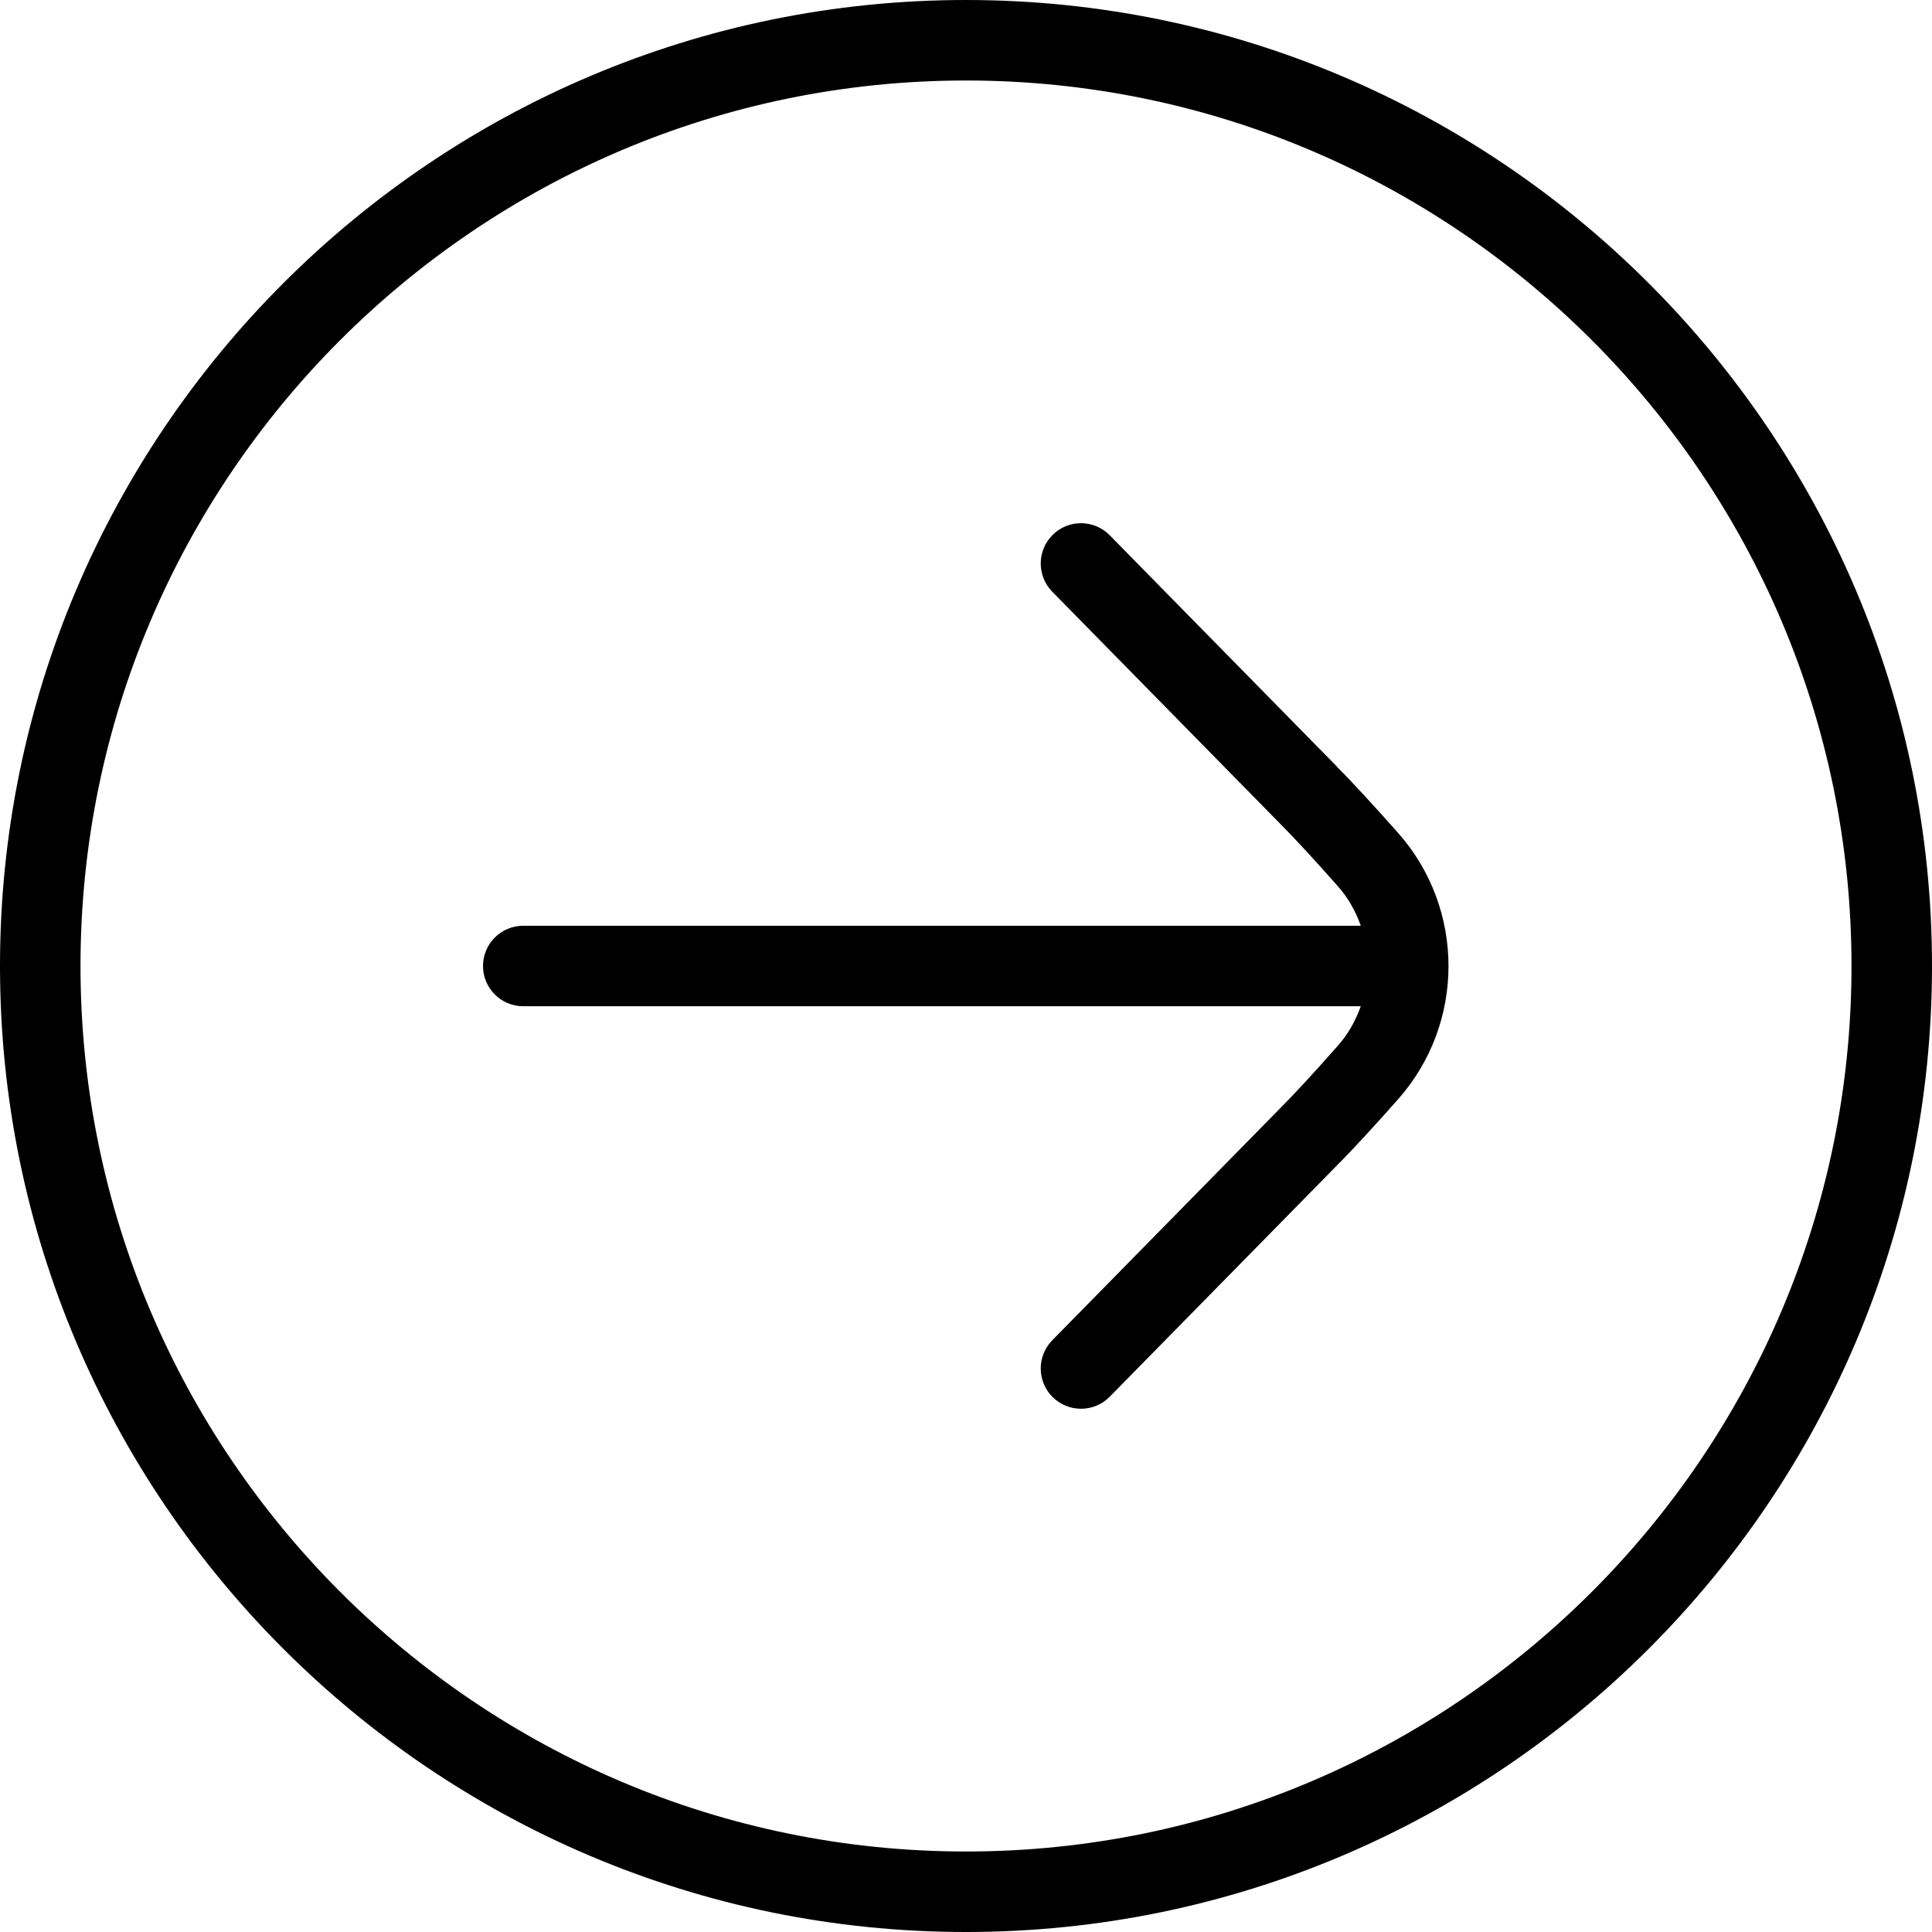
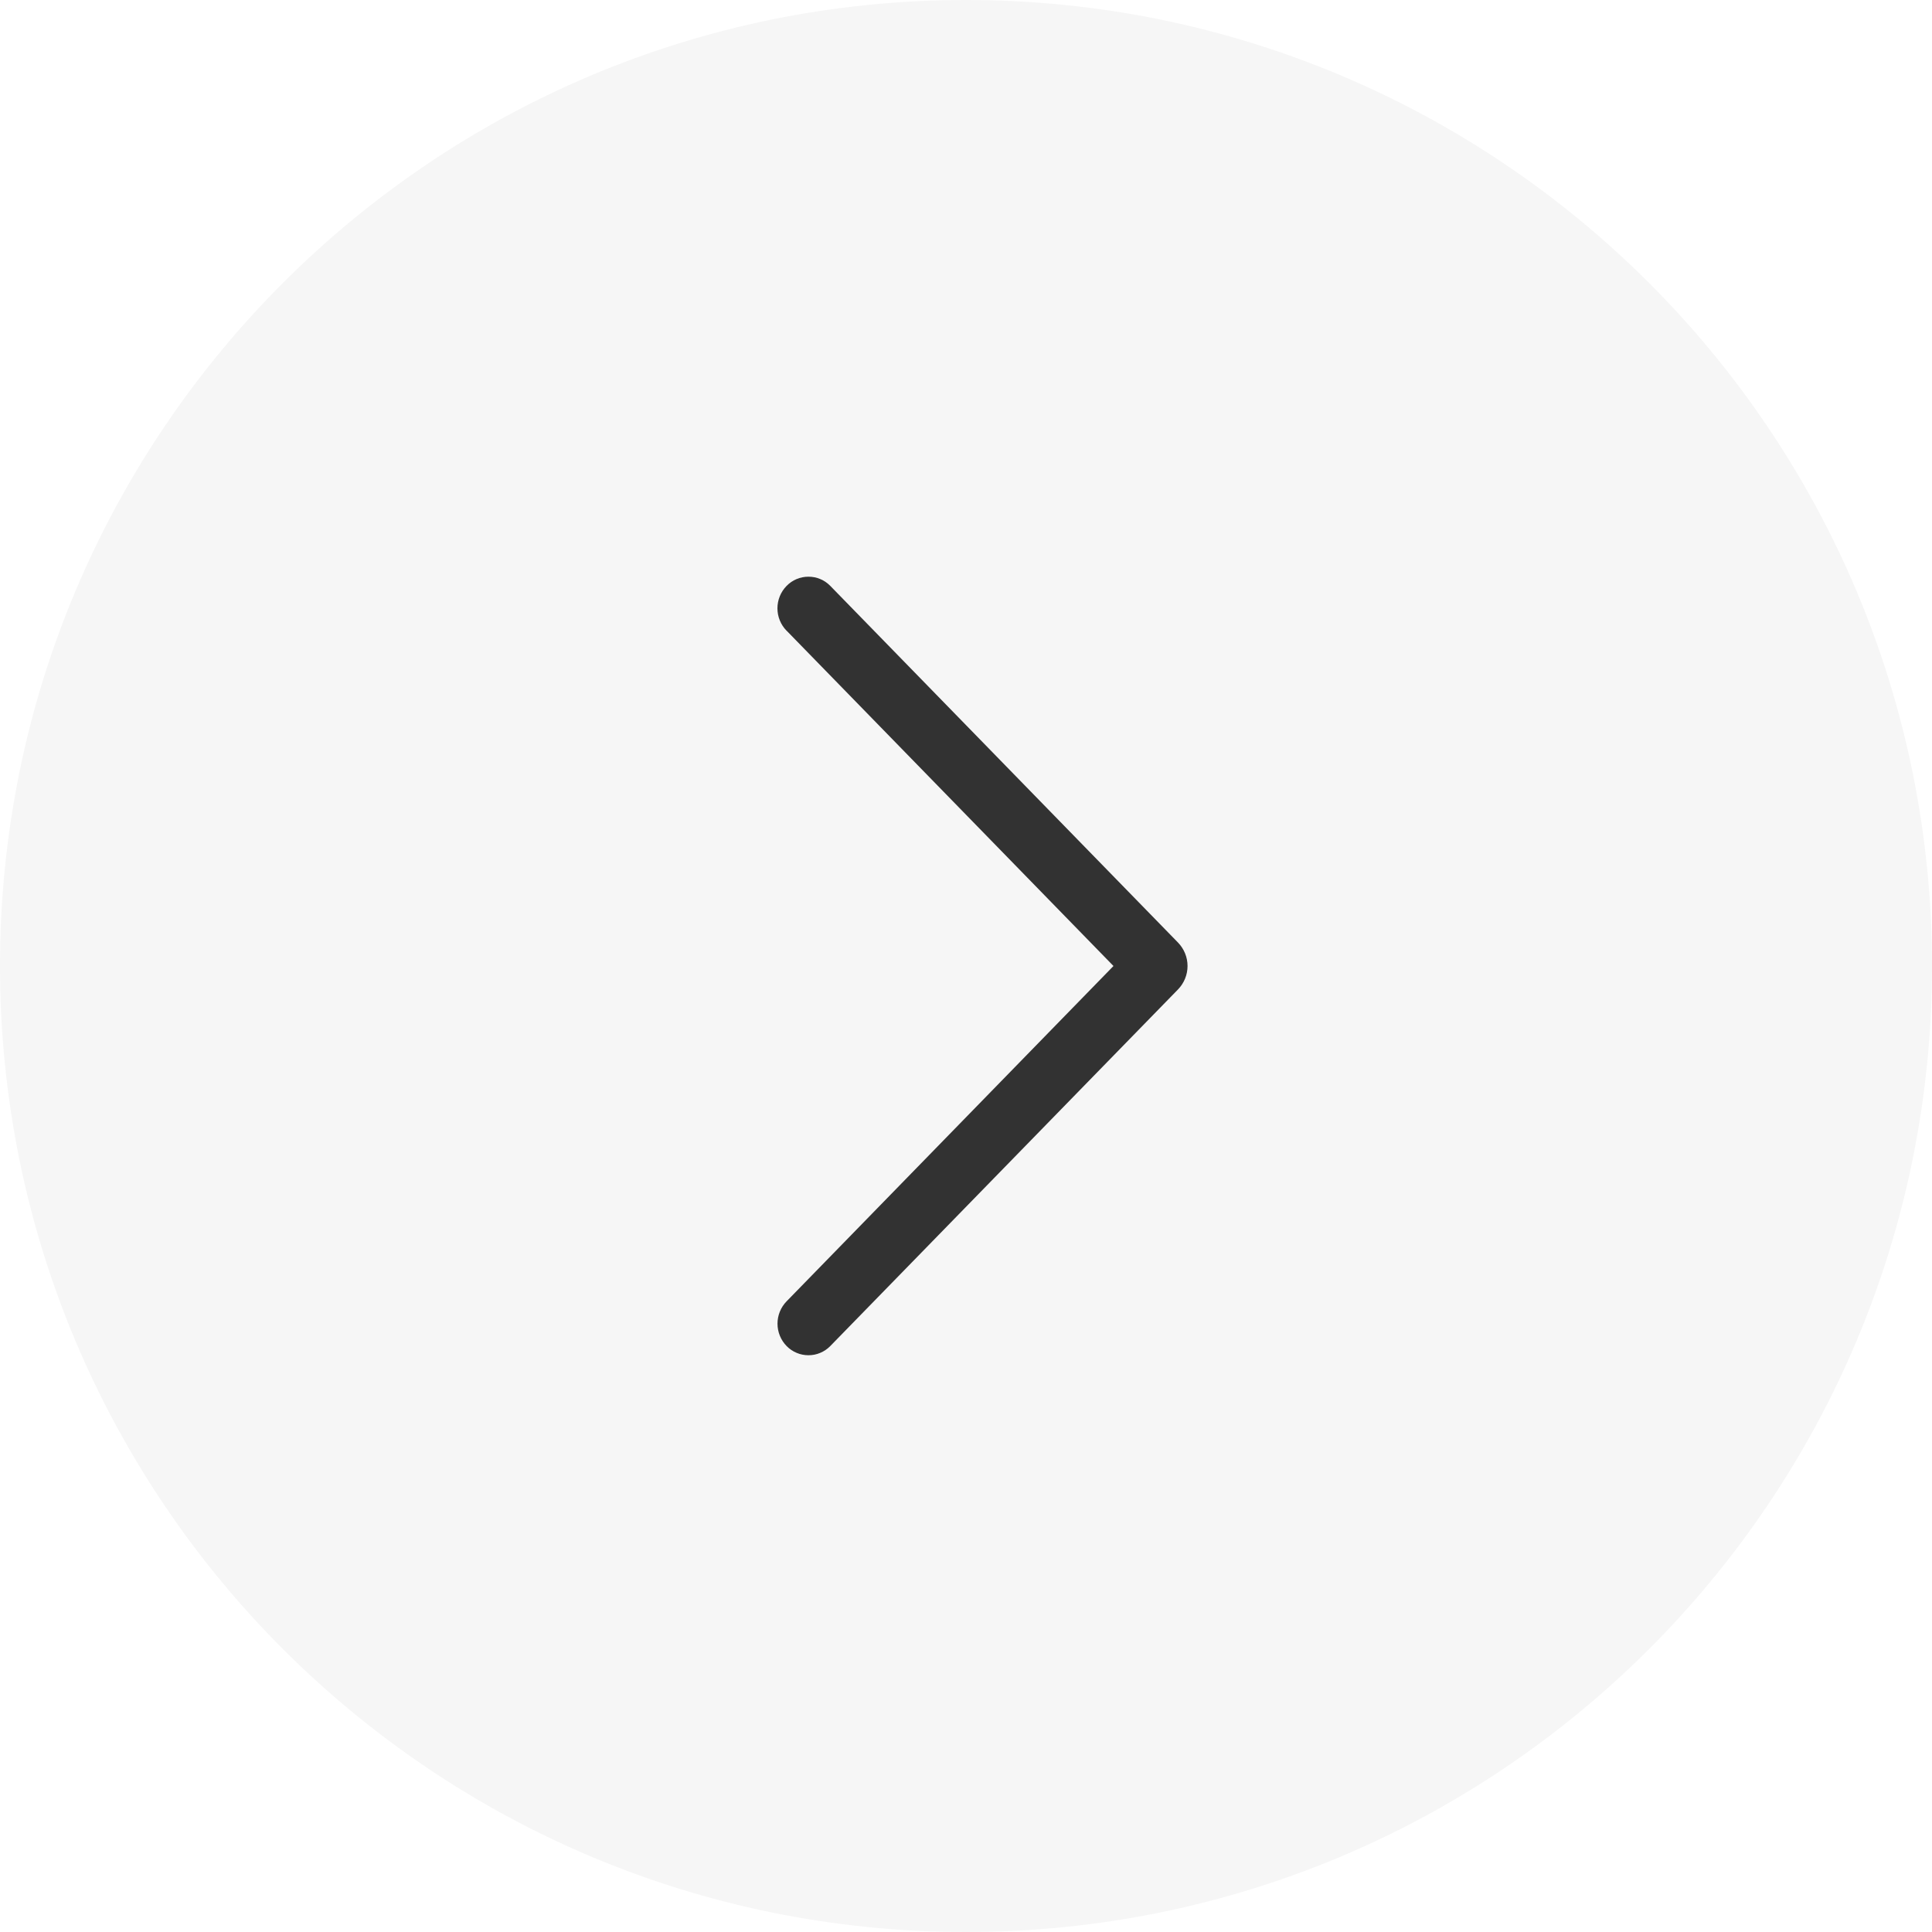
- <svg xmlns="http://www.w3.org/2000/svg" id="arrow-circle-down" viewBox="0 0 24 24" width="512" height="512">
-   <path d="M12,0C5.383,0,0,5.383,0,12s5.383,12,12,12,12-5.383,12-12S18.617,0,12,0Zm0,23c-6.065,0-11-4.935-11-11S5.935,1,12,1s11,4.935,11,11-4.935,11-11,11Z" />
-   <path d="M16.613,9.528l-2.828-2.879c-.194-.197-.51-.2-.707-.006-.197,.194-.2,.51-.006,.708l2.831,2.882c.187,.187,.448,.473,.715,.774,.131,.148,.224,.316,.286,.493H6.5c-.276,0-.5,.224-.5,.5s.224,.5,.5,.5h10.404c-.063,.177-.155,.345-.287,.493-.266,.301-.527,.587-.717,.777l-2.828,2.879c-.194,.197-.191,.514,.006,.708,.098,.095,.224,.143,.351,.143,.129,0,.259-.05,.356-.149l2.825-2.876c.198-.198,.475-.5,.756-.818,.837-.944,.837-2.368,0-3.312-.282-.318-.559-.621-.753-.815Z" />
+ <svg xmlns="http://www.w3.org/2000/svg" width="30" height="30" viewBox="0 0 30 30" fill="none">
+   <circle cx="15" cy="15" r="15" fill="#F6F6F6" />
+   <path d="M12.215 9.794L17.29 15L12.215 20.206C12.124 20.299 12.073 20.424 12.073 20.554C12.073 20.684 12.124 20.809 12.215 20.902C12.259 20.947 12.312 20.983 12.37 21.007C12.428 21.032 12.491 21.044 12.554 21.044C12.617 21.044 12.679 21.032 12.737 21.007C12.795 20.983 12.848 20.947 12.892 20.902L18.292 15.364C18.387 15.266 18.44 15.136 18.44 15C18.44 14.864 18.387 14.734 18.292 14.636L12.893 9.098C12.849 9.053 12.796 9.016 12.738 8.992C12.68 8.967 12.617 8.955 12.554 8.955C12.49 8.955 12.428 8.967 12.369 8.992C12.311 9.016 12.258 9.053 12.214 9.098C12.123 9.191 12.072 9.316 12.072 9.446C12.072 9.576 12.123 9.701 12.214 9.794H12.215Z" fill="#323232" />
</svg>
